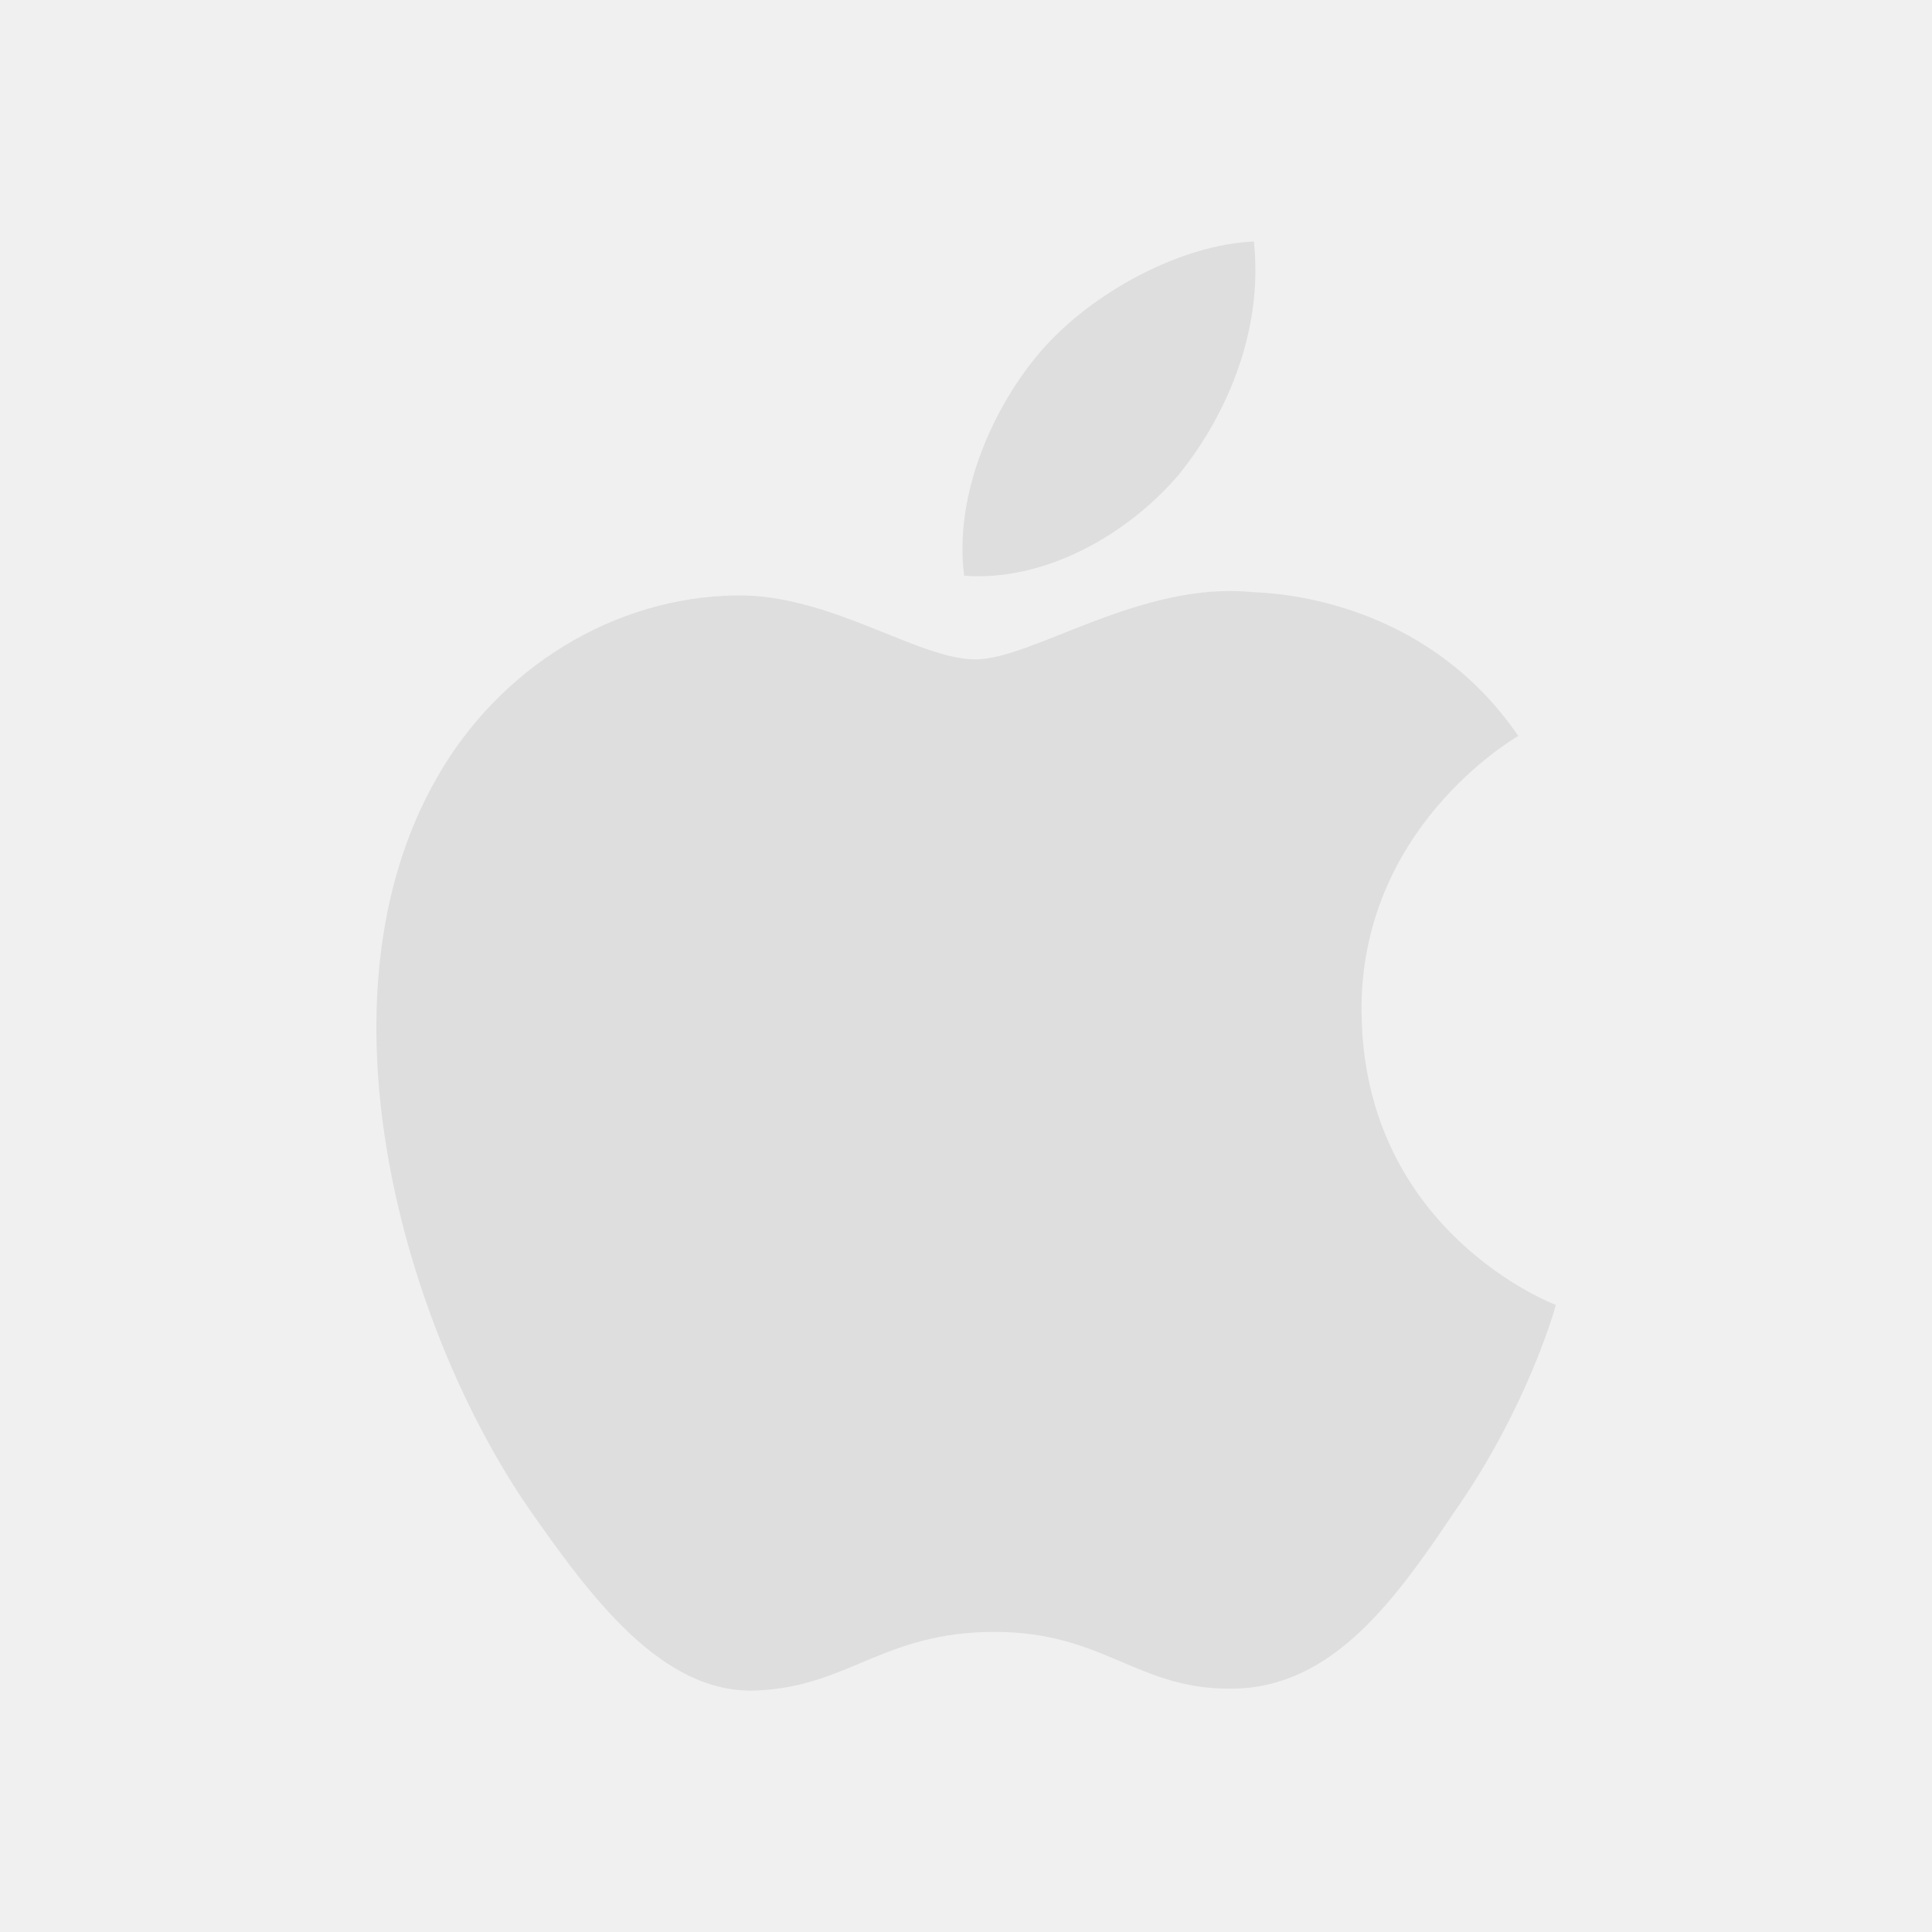
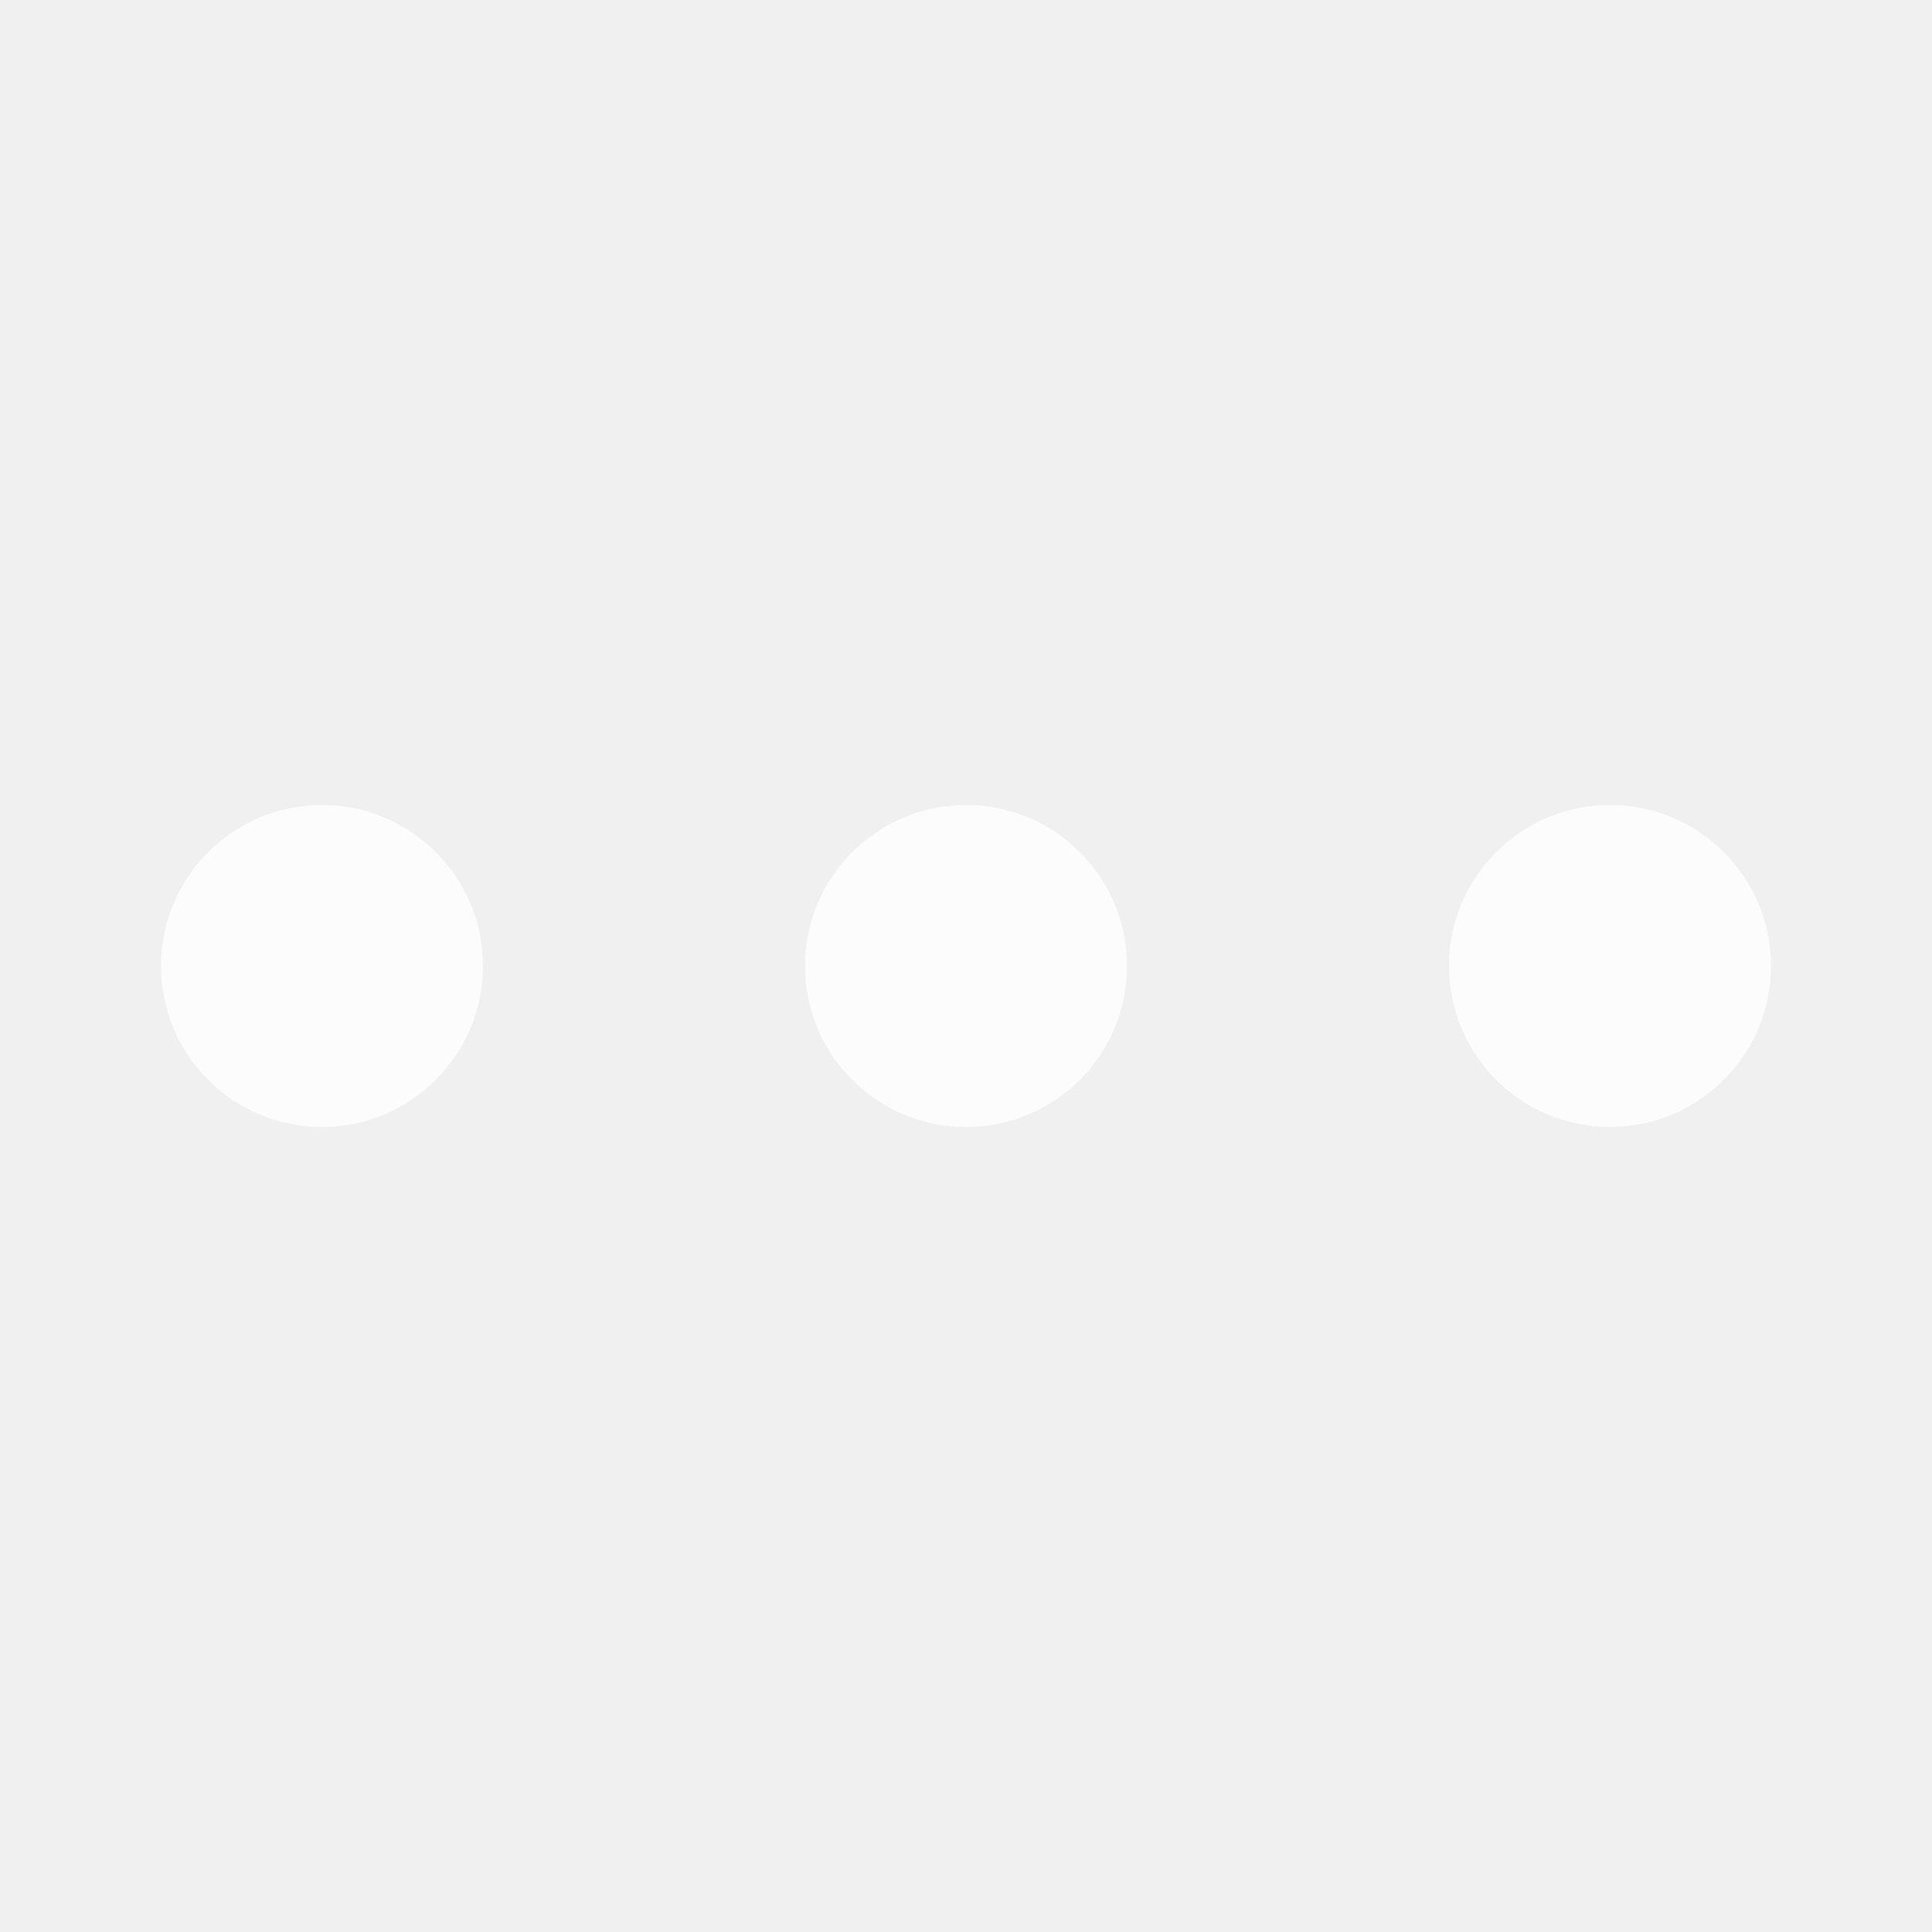
- <svg xmlns="http://www.w3.org/2000/svg" xmlns:ns1="http://www.openswatchbook.org/uri/2009/osb" width="24" height="24" id="svg11300" version="1.0" style="display:inline;enable-background:new">
-   <defs id="defs3">
-     <linearGradient id="selected_bg_color" ns1:paint="solid">
-       <stop style="stop-color:#5294e2;stop-opacity:1;" offset="0" id="stop4140" />
-     </linearGradient>
-   </defs>
-   <g style="display:inline" id="layer1" transform="translate(0,-276)">
-     <path d="m 14.65,281.888 c 0.621,-0.773 1.042,-1.823 0.926,-2.888 -0.894,0.037 -2.008,0.621 -2.654,1.372 -0.57,0.666 -1.077,1.754 -0.945,2.78 1.004,0.075 2.031,-0.508 2.674,-1.264 z m 2.263,6.688 c -0.021,-2.276 1.863,-3.382 1.948,-3.434 -1.066,-1.556 -2.719,-1.767 -3.301,-1.786 -1.389,-0.142 -2.734,0.835 -3.442,0.835 -0.721,-1e-4 -1.81,-0.818 -2.983,-0.794 -1.512,0.023 -2.927,0.898 -3.702,2.254 -1.595,2.771 -0.406,6.84 1.126,9.074 0.768,1.1 1.662,2.324 2.835,2.275 1.147,-0.044 1.575,-0.728 2.961,-0.728 1.372,0 1.774,0.728 2.971,0.705 1.232,-0.02 2.007,-1.102 2.748,-2.206 0.883,-1.26 1.239,-2.495 1.253,-2.561 -0.027,-0.01 -2.388,-0.908 -2.413,-3.633 z" style="display:inline;fill:#dedede;fill-opacity:1;fill-rule:evenodd;stroke-width:0.2;enable-background:new" id="path121" />
+ <svg xmlns="http://www.w3.org/2000/svg" width="24" height="24" viewBox="0 0 22.5 22.5" id="svg4366" version="1.1">
+   <defs id="defs4368" />
+   <g id="layer1" transform="translate(0,-1029.862)">
+     <g id="g4494" transform="translate(0,1.7382813e-5)">
+       <circle r="1.875" cy="1041.112" cx="3.75" id="circle4787" style="opacity:0.8;fill:#ffffff;fill-opacity:1;stroke:none;stroke-width:0.938;stroke-opacity:1" />
+       <circle r="1.875" style="opacity:0.8;fill:#ffffff;fill-opacity:1;stroke:none;stroke-width:0.938;stroke-opacity:1" id="circle4789" cx="11.25" cy="1041.112" />
+       <circle r="1.875" cy="1041.112" cx="18.75" id="circle4791" style="opacity:0.8;fill:#ffffff;fill-opacity:1;stroke:none;stroke-width:0.938;stroke-opacity:1" />
+     </g>
  </g>
</svg>
